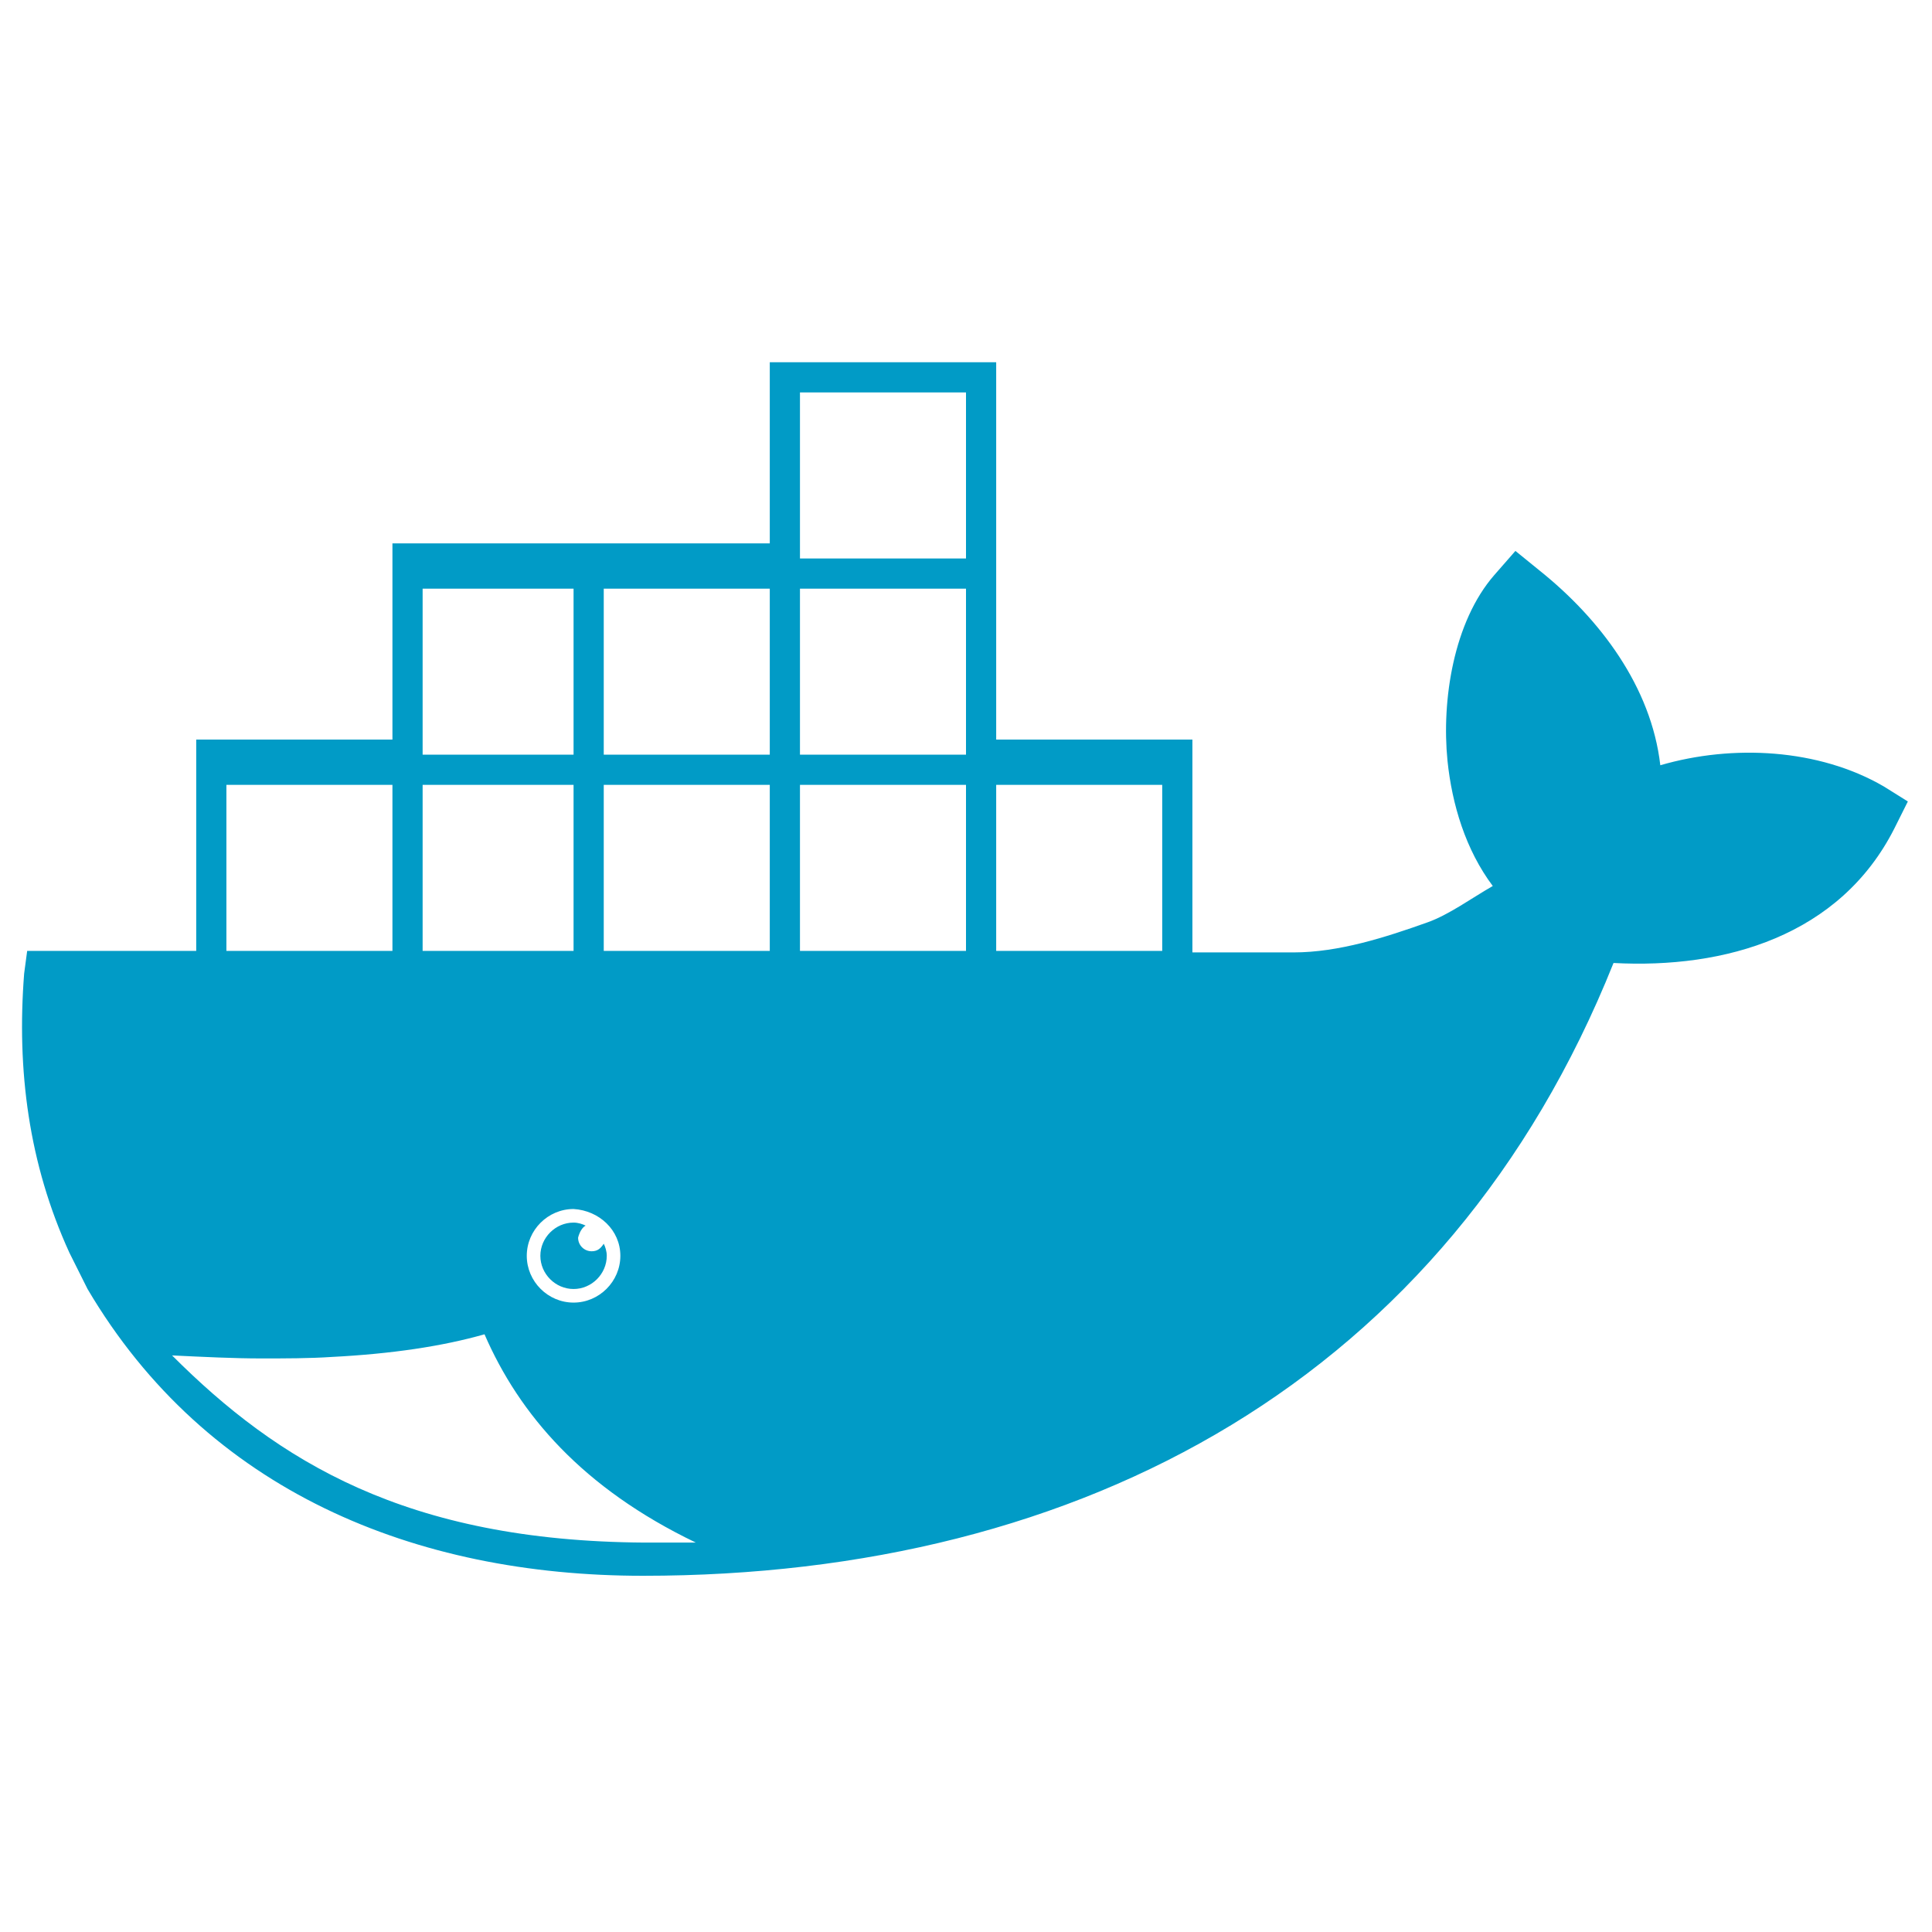
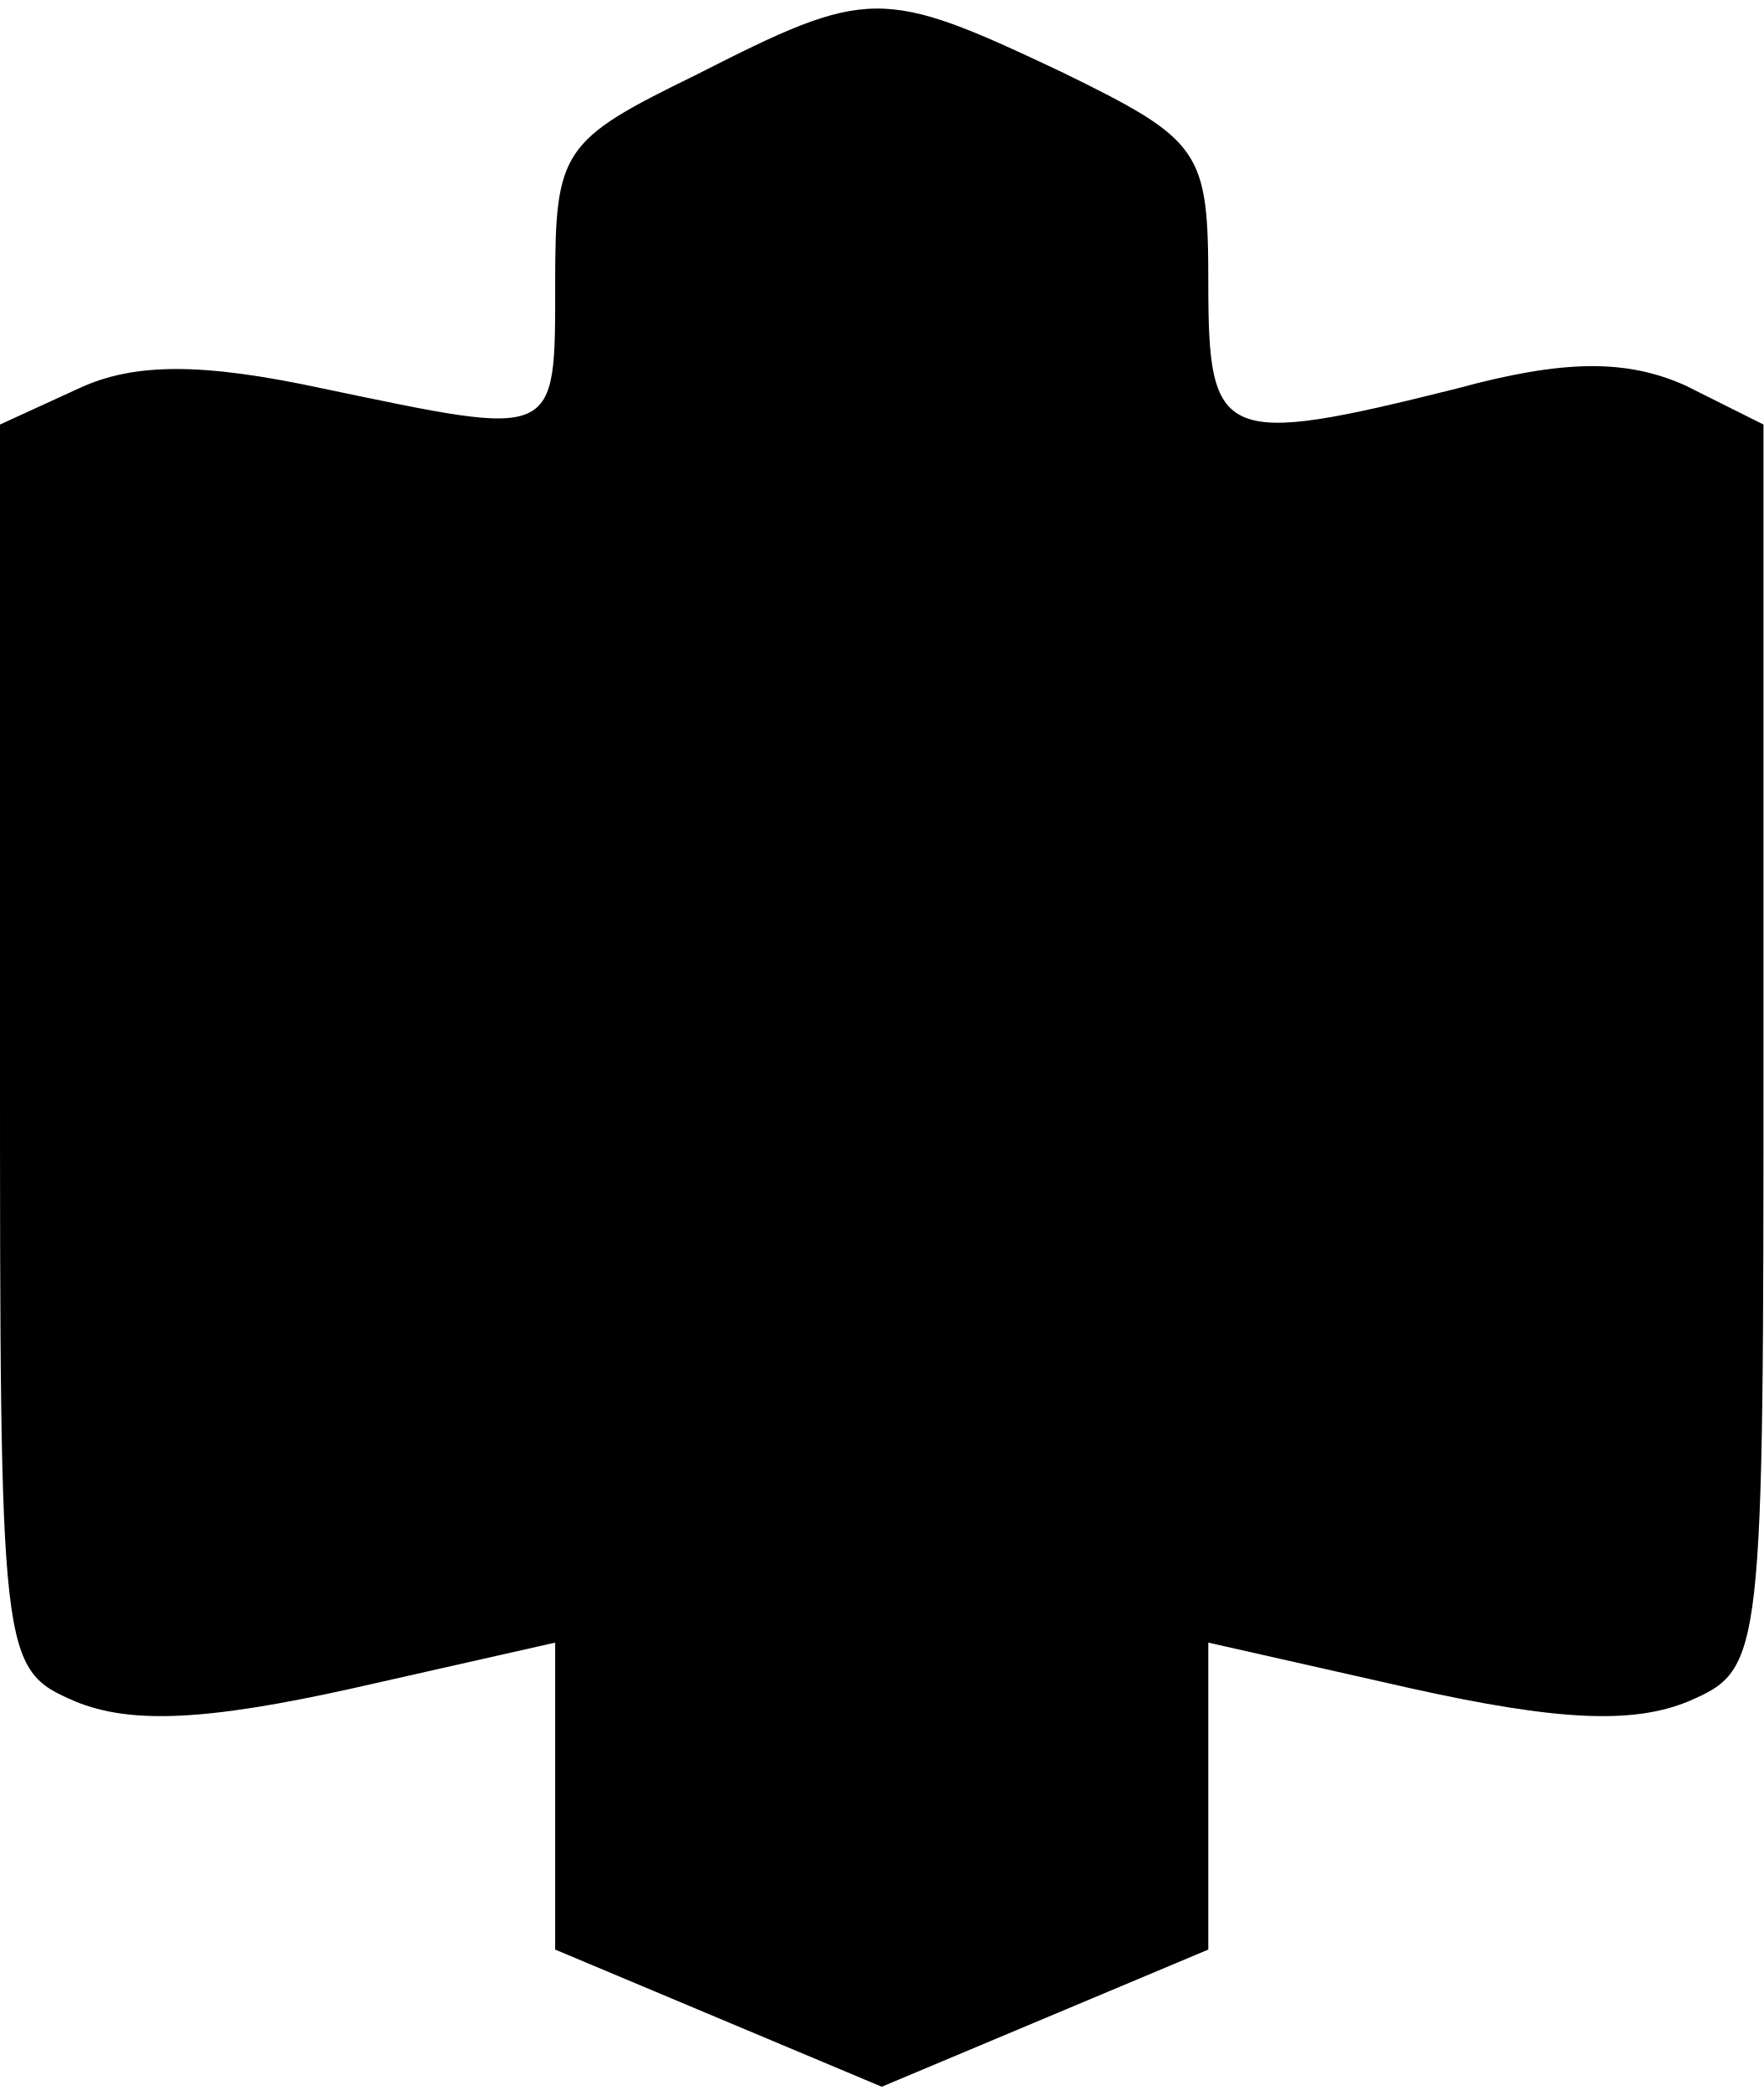
- <svg xmlns="http://www.w3.org/2000/svg" viewBox="0 0 128 128">
-   <g fill="#019BC6">
-     <path d="M124.8 52.1c-4.3-2.5-10-2.8-14.8-1.4-.6-5.2-4-9.7-8-12.9l-1.6-1.3-1.4 1.6c-2.7 3.1-3.5 8.3-3.1 12.3.3 2.9 1.2 5.9 3 8.3-1.4.8-2.9 1.9-4.3 2.4-2.8 1-5.9 2-8.9 2h-6.7v-14.1h-13v-25h-15v12h-25v13h-13v14h-11.2l-.2 1.5c-.5 6.4.3 12.6 3 18.5l1.1 2.2.1.2c7.9 13.4 21.7 19 36.8 19 29.2 0 53.3-13.1 64.3-40.6 7.4.4 15-1.8 18.6-8.9l.9-1.8-1.6-1zm-96.8-13.1h10v11h-10v-11zm13.1 44.2c0 1.7-1.4 3.1-3.1 3.1-1.7 0-3.1-1.4-3.1-3.1 0-1.7 1.4-3.1 3.1-3.1 1.7.1 3.1 1.4 3.1 3.1zm-13.1-31.2h10v11h-10v-11zm-13 0h11v11h-11v-11zm27.7 50.2c-15.8-.1-24.3-5.4-31.3-12.4 2.1.1 4.1.2 5.9.2 1.6 0 3.2 0 4.7-.1 3.9-.2 7.3-.7 10.1-1.5 2.3 5.3 6.5 10.2 14 13.8h-3.4zm8.3-39.2h-11v-11h11v11zm0-13h-11v-11h11v11zm13 13h-11v-11h11v11zm0-13h-11v-11h11v11zm0-13h-11v-11h11v11zm13 26h-11v-11h11v11zM38.8 81.2c-.2-.1-.5-.2-.8-.2-1.2 0-2.2 1-2.2 2.2 0 1.2 1 2.2 2.2 2.2s2.2-1 2.2-2.2c0-.3-.1-.6-.2-.8-.2.3-.4.5-.8.5-.5 0-.9-.4-.9-.9.1-.4.3-.7.5-.8z" />
+ <svg xmlns="http://www.w3.org/2000/svg" version="1.0" width="54pt" height="64pt" viewBox="0 0 54 64" preserveAspectRatio="xMidYMid meet">
+   <g transform="translate(0,64) scale(0.1,-0.1)" fill="#000000" stroke="none">
+     <path d="M213 617 c-41 -20 -43 -23 -43 -64 0 -48 1 -47 -71 -32 -37 8 -58 8 -75 0 l-24 -11 0 -190 c0 -189 0 -191 23 -201 17 -7 40 -6 85 4 l62 14 0 -47 0 -47 50 -21 50 -21 50 21 50 21 0 47 0 47 62 -14 c45 -10 68 -11 85 -4 23 10 23 12 23 201 l0 190 -24 12 c-18 8 -37 8 -70 -1 -72 -18 -76 -16 -76 32 0 41 -2 44 -45 65 -55 26 -59 26 -112 -1z" />
  </g>
</svg>
